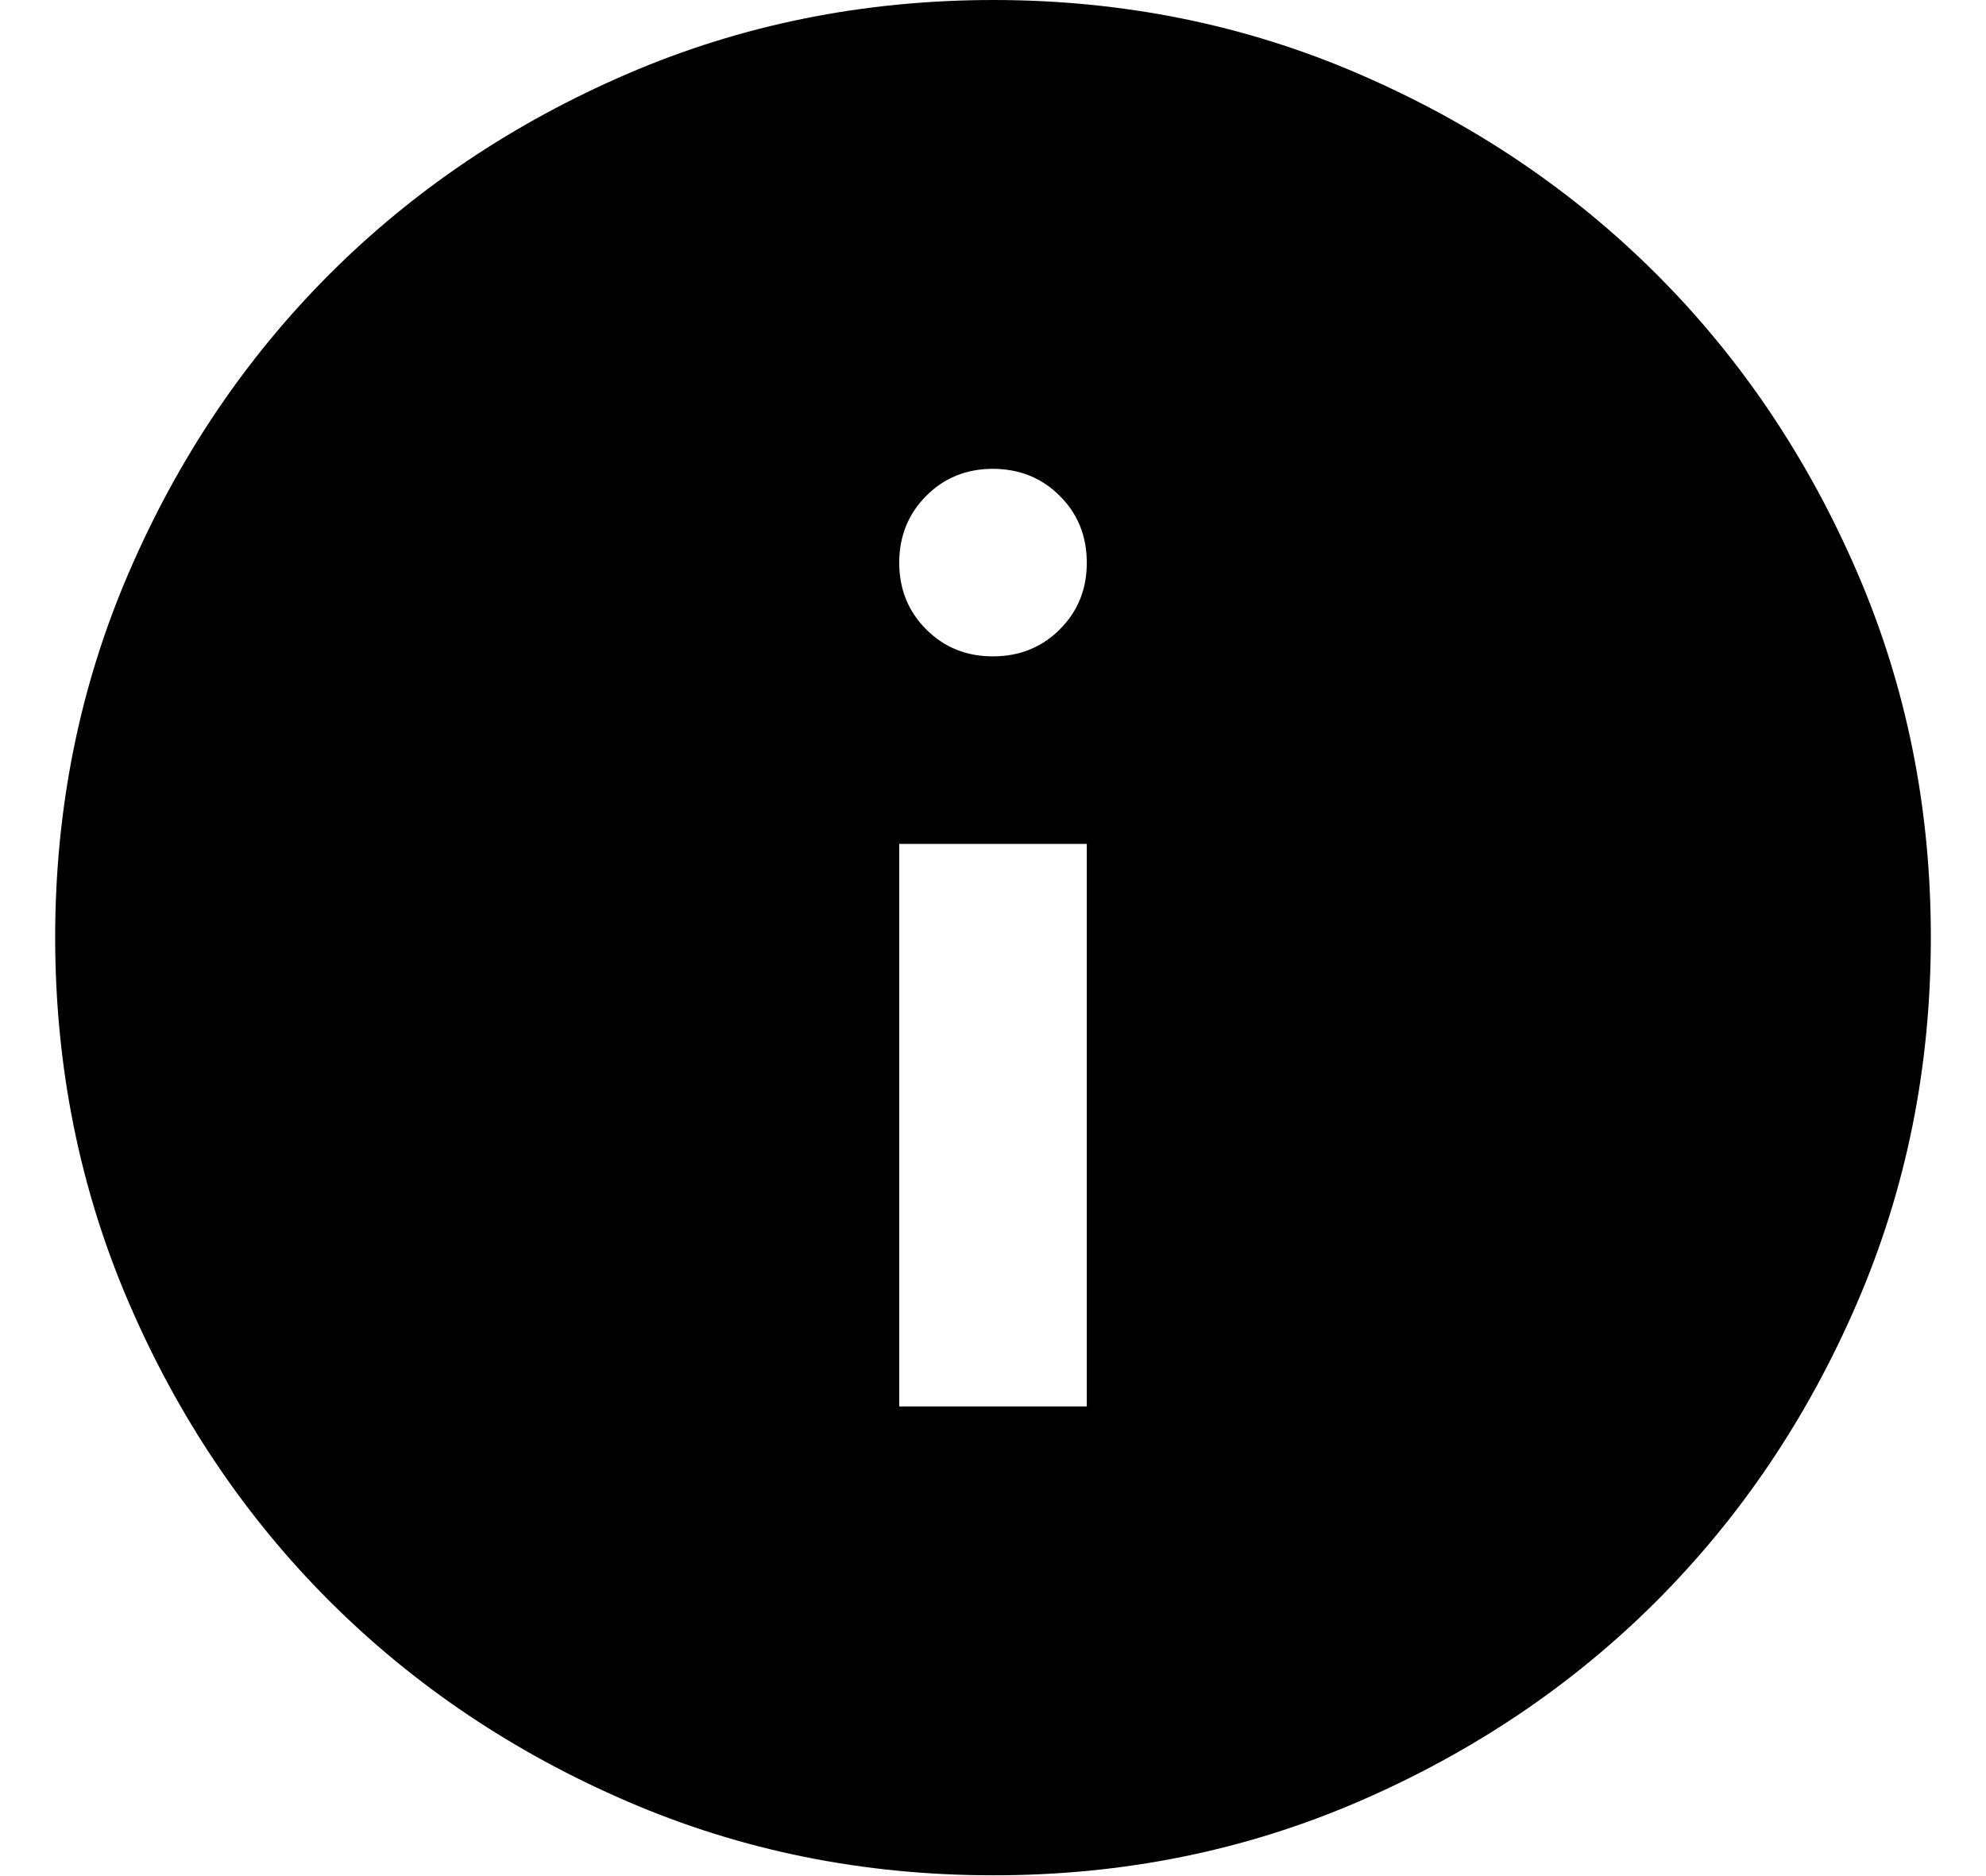
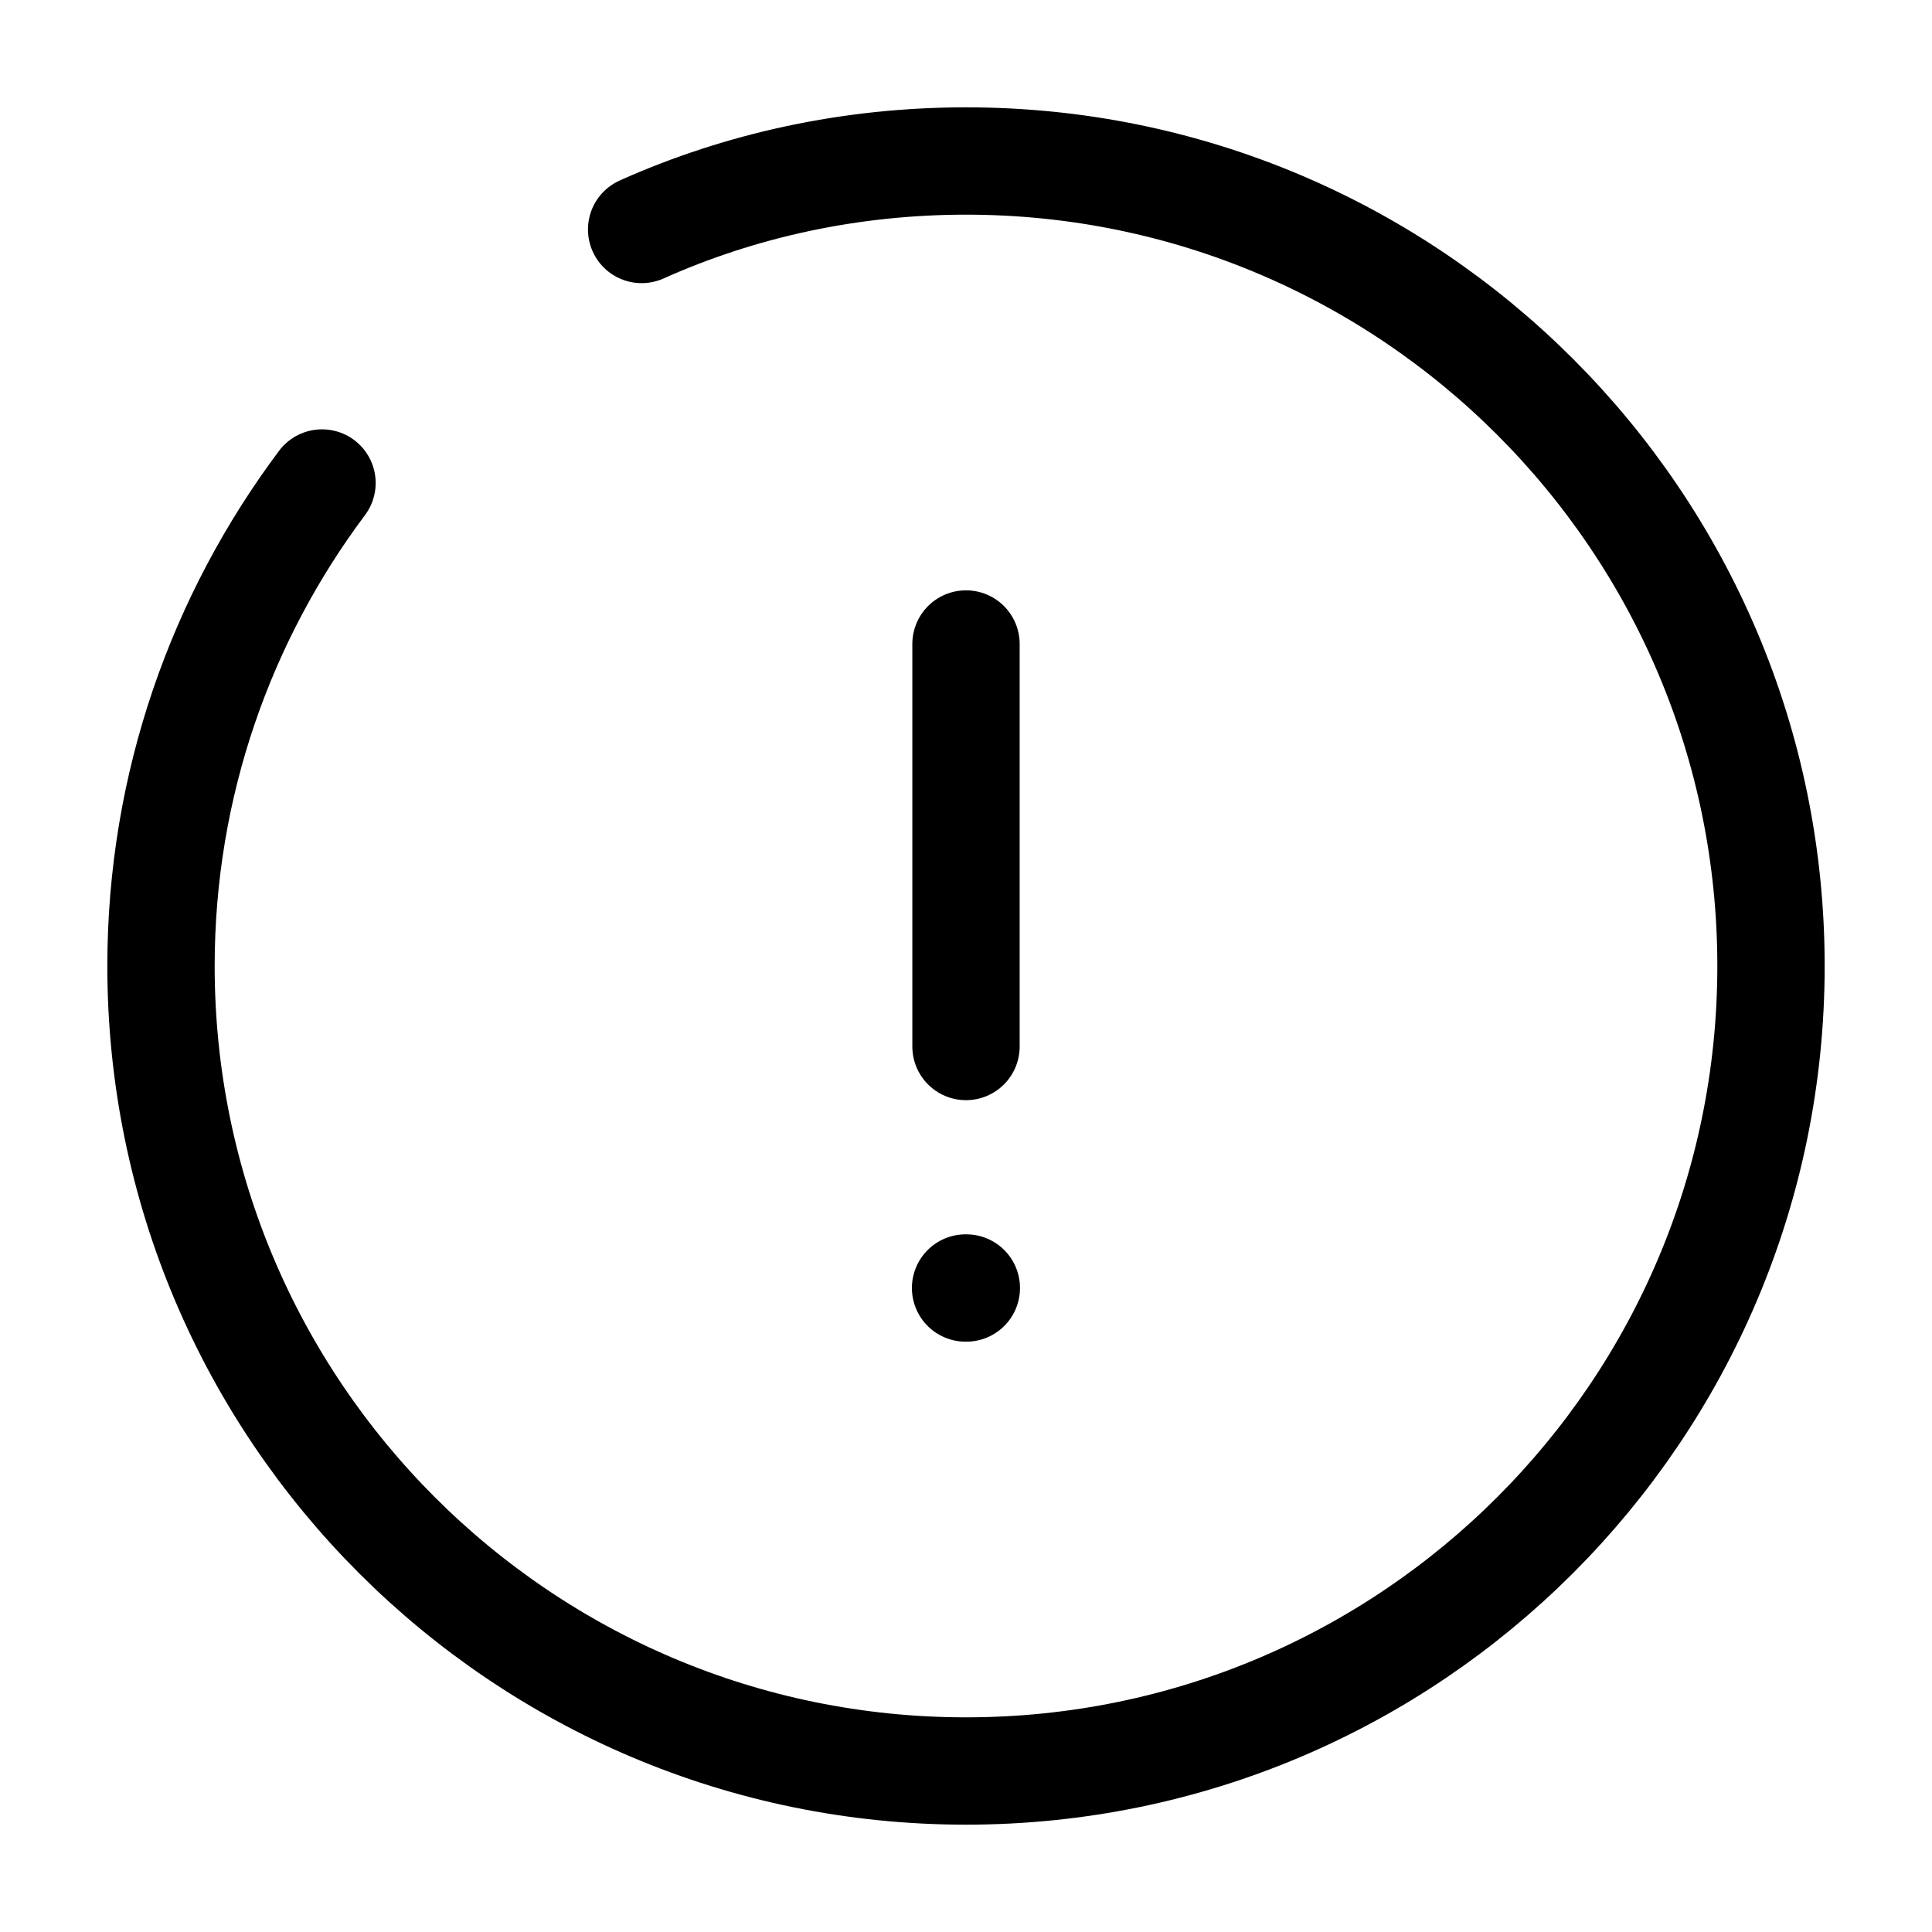
- <svg xmlns="http://www.w3.org/2000/svg" width="18" height="17" viewBox="0 0 18 17" fill="none">
-   <path d="M8.15 12.75H9.85V7.65H8.15V12.75ZM9 5.95C9.241 5.95 9.443 5.868 9.606 5.705C9.769 5.542 9.851 5.34 9.85 5.1C9.85 4.859 9.768 4.657 9.605 4.495C9.442 4.332 9.24 4.251 9 4.25C8.759 4.25 8.557 4.332 8.395 4.495C8.232 4.658 8.151 4.86 8.15 5.1C8.15 5.341 8.232 5.543 8.395 5.706C8.558 5.869 8.76 5.951 9 5.95ZM9 17C7.824 17 6.719 16.777 5.685 16.33C4.651 15.884 3.751 15.278 2.986 14.514C2.221 13.749 1.616 12.849 1.17 11.815C0.724 10.781 0.501 9.676 0.5 8.5C0.5 7.324 0.723 6.219 1.17 5.185C1.616 4.151 2.222 3.251 2.986 2.486C3.751 1.721 4.651 1.116 5.685 0.67C6.719 0.224 7.824 0.001 9 0C10.176 0 11.281 0.223 12.315 0.67C13.349 1.116 14.249 1.722 15.014 2.486C15.779 3.251 16.384 4.151 16.831 5.185C17.278 6.219 17.501 7.324 17.5 8.5C17.5 9.676 17.277 10.781 16.83 11.815C16.384 12.849 15.778 13.749 15.014 14.514C14.249 15.279 13.349 15.884 12.315 16.331C11.281 16.778 10.176 17.001 9 17Z" fill="black" />
+ <svg xmlns="http://www.w3.org/2000/svg" width="18" height="18" viewBox="0 0 18 18" fill="none">
+   <path d="M9 6V9.75" stroke="black" stroke-linecap="round" stroke-linejoin="round" />
+   <path d="M3 4.5C2.062 5.753 1.5 7.312 1.5 9C1.5 13.14 4.86 16.5 9 16.5C13.14 16.5 16.5 13.14 16.5 9C16.5 4.86 13.14 1.5 9 1.5C7.928 1.5 6.9 1.725 5.978 2.138" stroke="black" stroke-linecap="round" stroke-linejoin="round" />
+   <path d="M8.996 12H9.003" stroke="black" stroke-linecap="round" stroke-linejoin="round" />
</svg>
